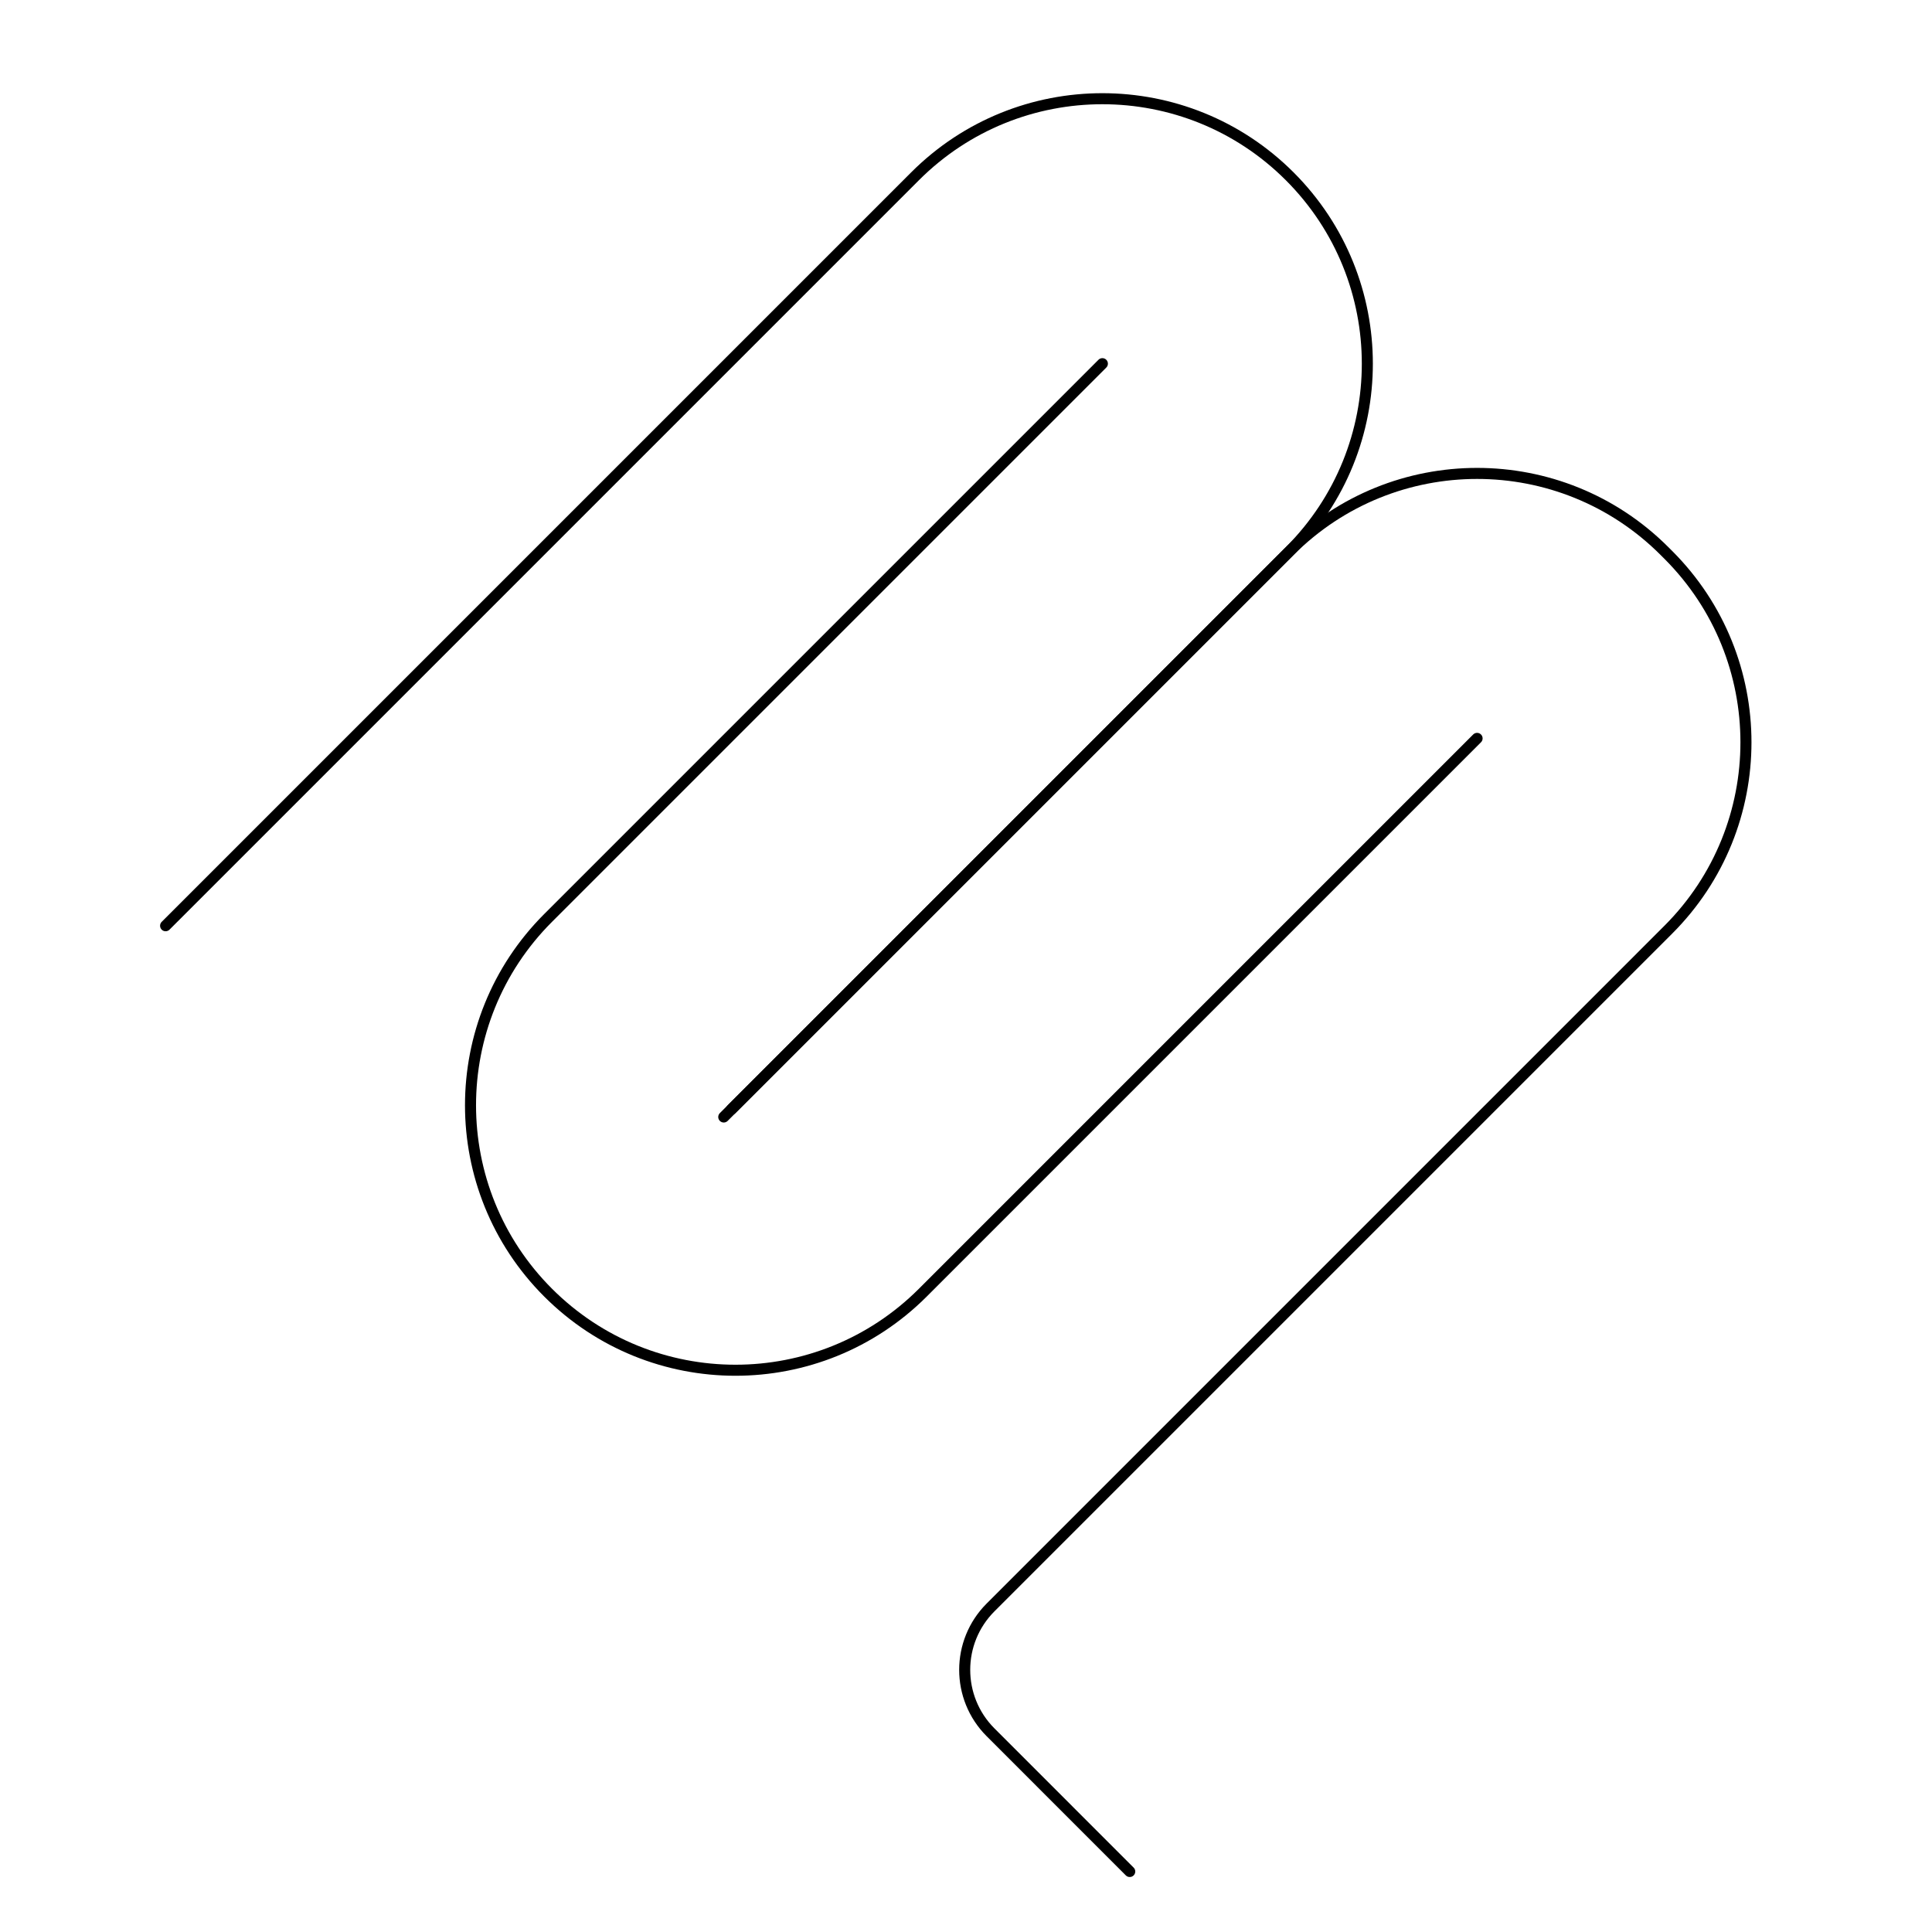
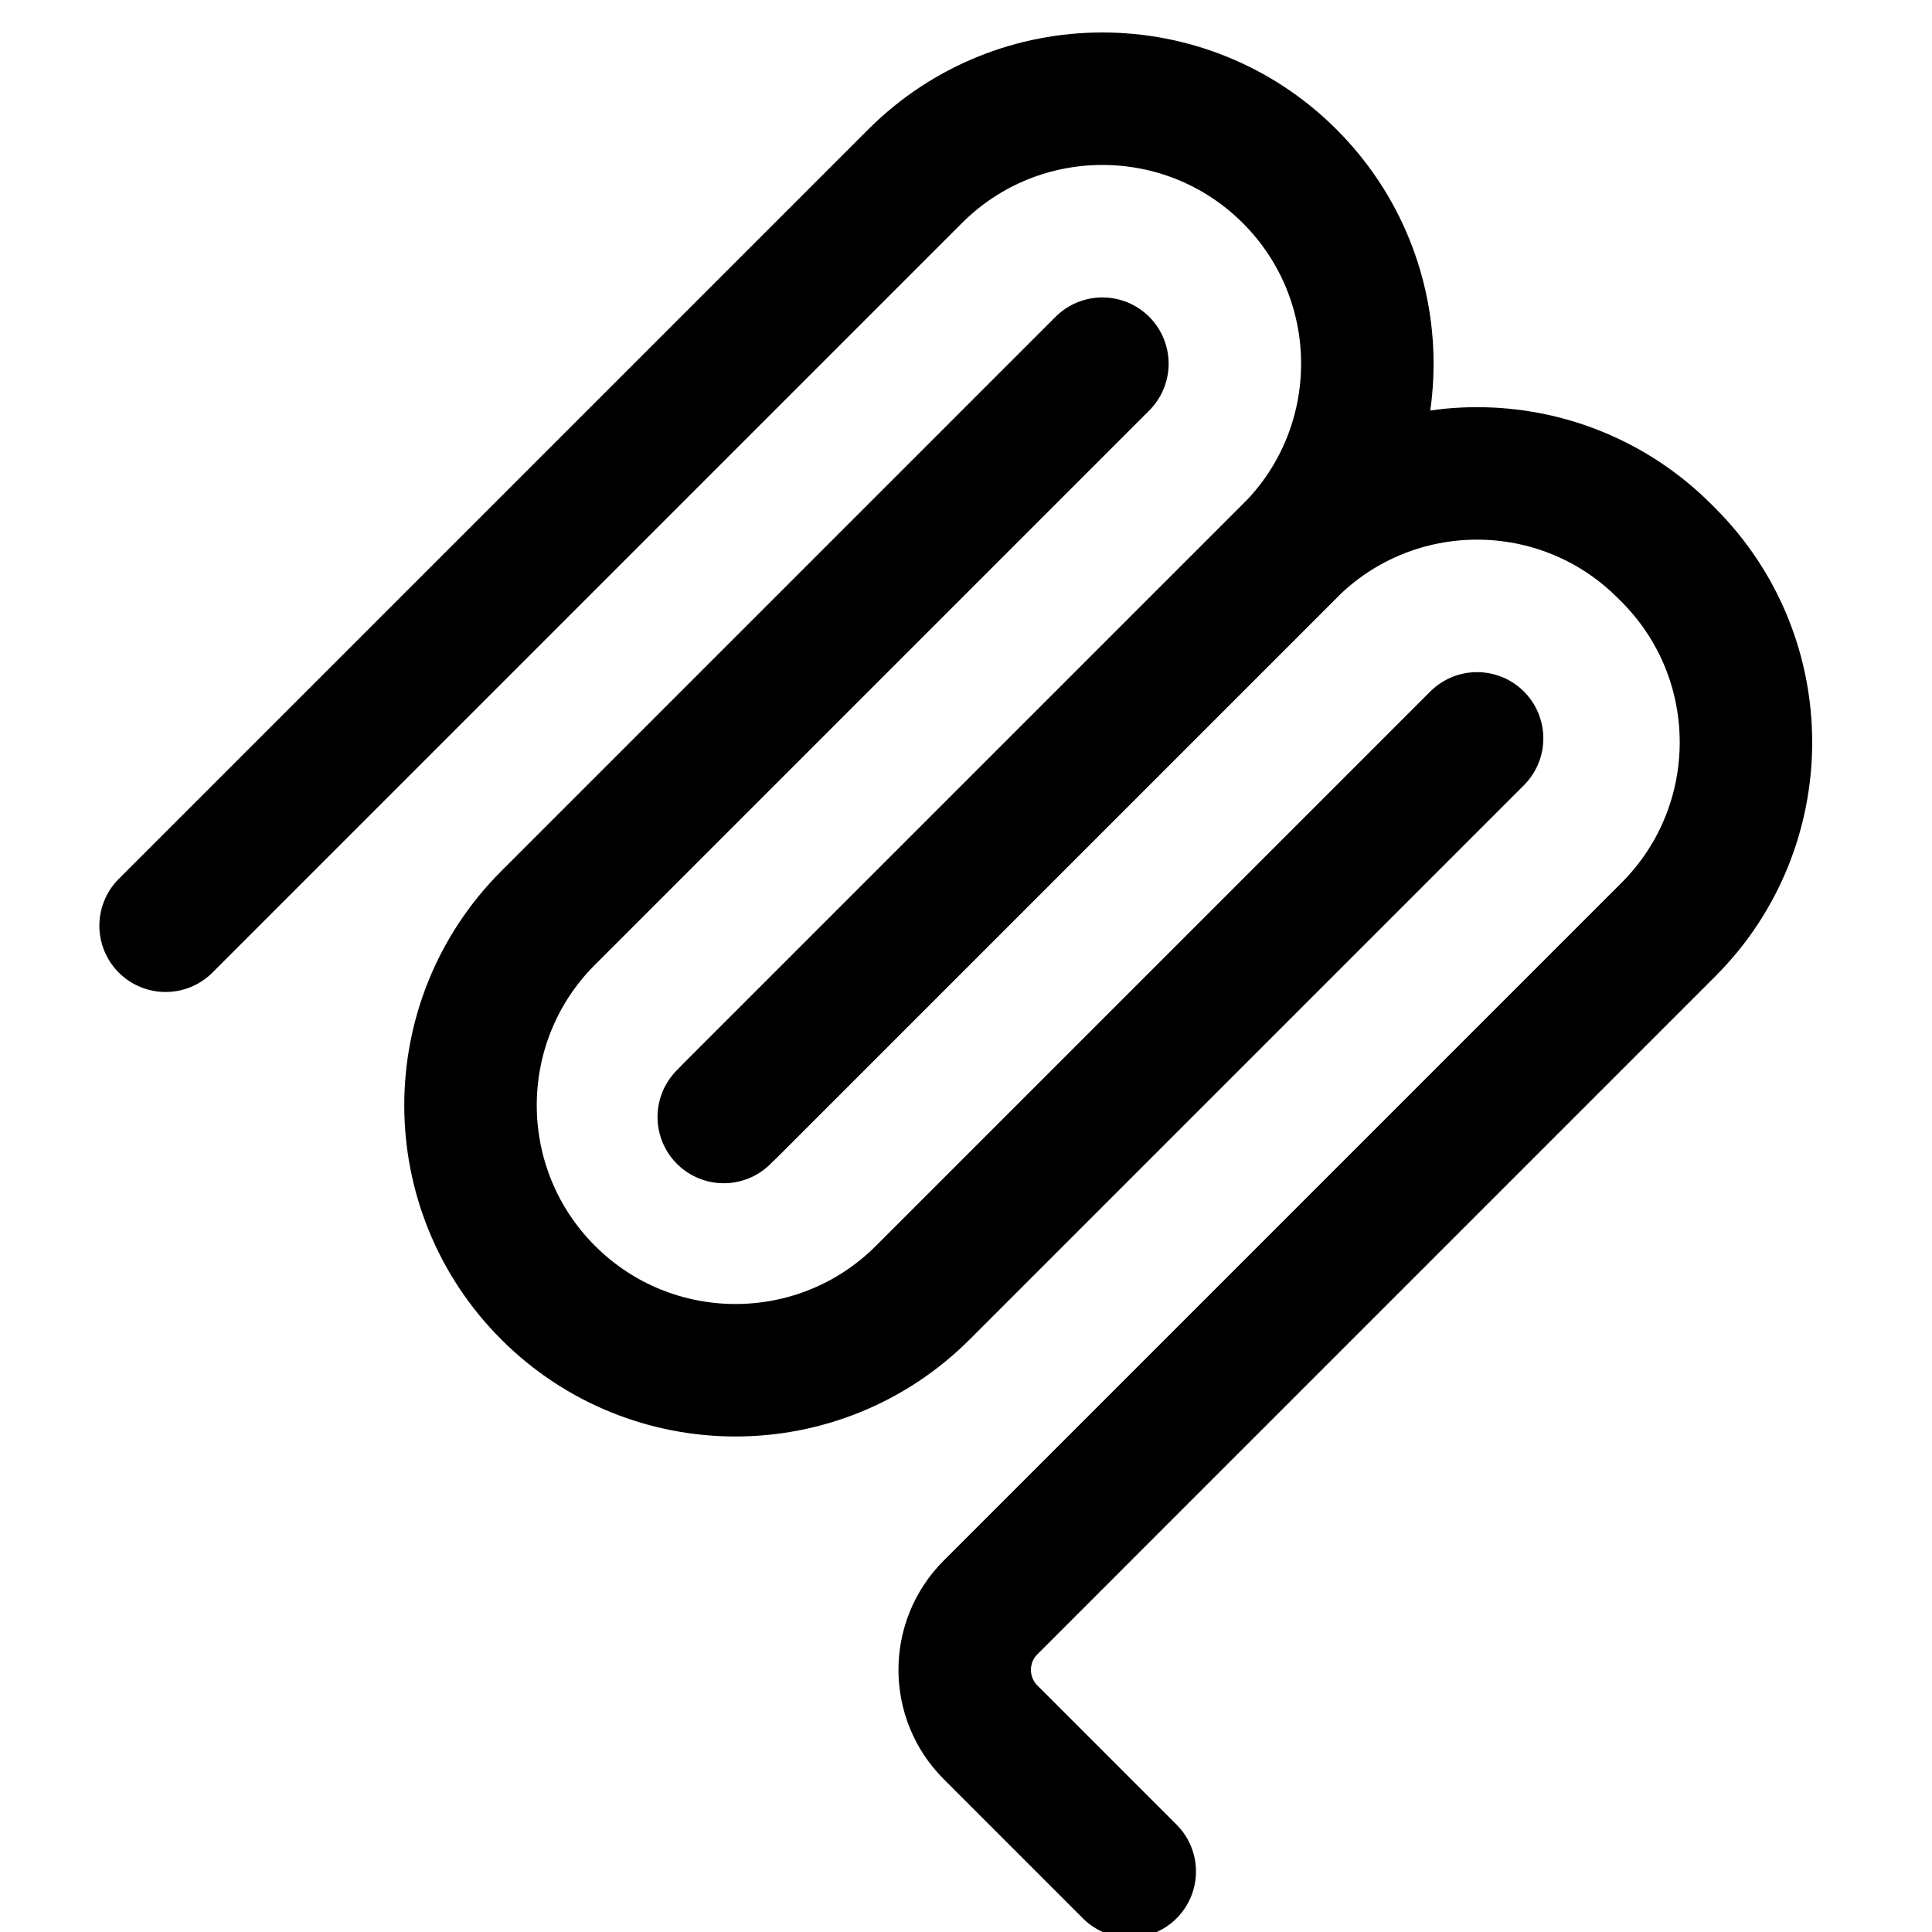
- <svg xmlns="http://www.w3.org/2000/svg" viewBox="10 14 175 175" fill="none" stroke="currentColor" stroke-linecap="round" aria-label="Model Context Protocol">
+ <svg xmlns="http://www.w3.org/2000/svg" viewBox="10 14 175 175" fill="none" stroke="currentColor" stroke-width="12" stroke-linecap="round" aria-label="Model Context Protocol">
  <path d="M25 97.853L92.882 29.971C102.255 20.598 117.451 20.598 126.823 29.971C136.196 39.343 136.196 54.539 126.823 63.912L75.558 115.177" />
  <path d="M76.265 114.47L126.823 63.912C136.196 54.539 151.392 54.539 160.765 63.912L161.118 64.265C170.491 73.638 170.491 88.834 161.118 98.206L99.725 159.6C96.601 162.724 96.601 167.789 99.725 170.913L112.331 183.52" />
  <path d="M109.853 46.941L59.648 97.146C50.276 106.518 50.276 121.714 59.648 131.087C69.021 140.459 84.217 140.459 93.589 131.087L143.794 80.882" />
</svg>
